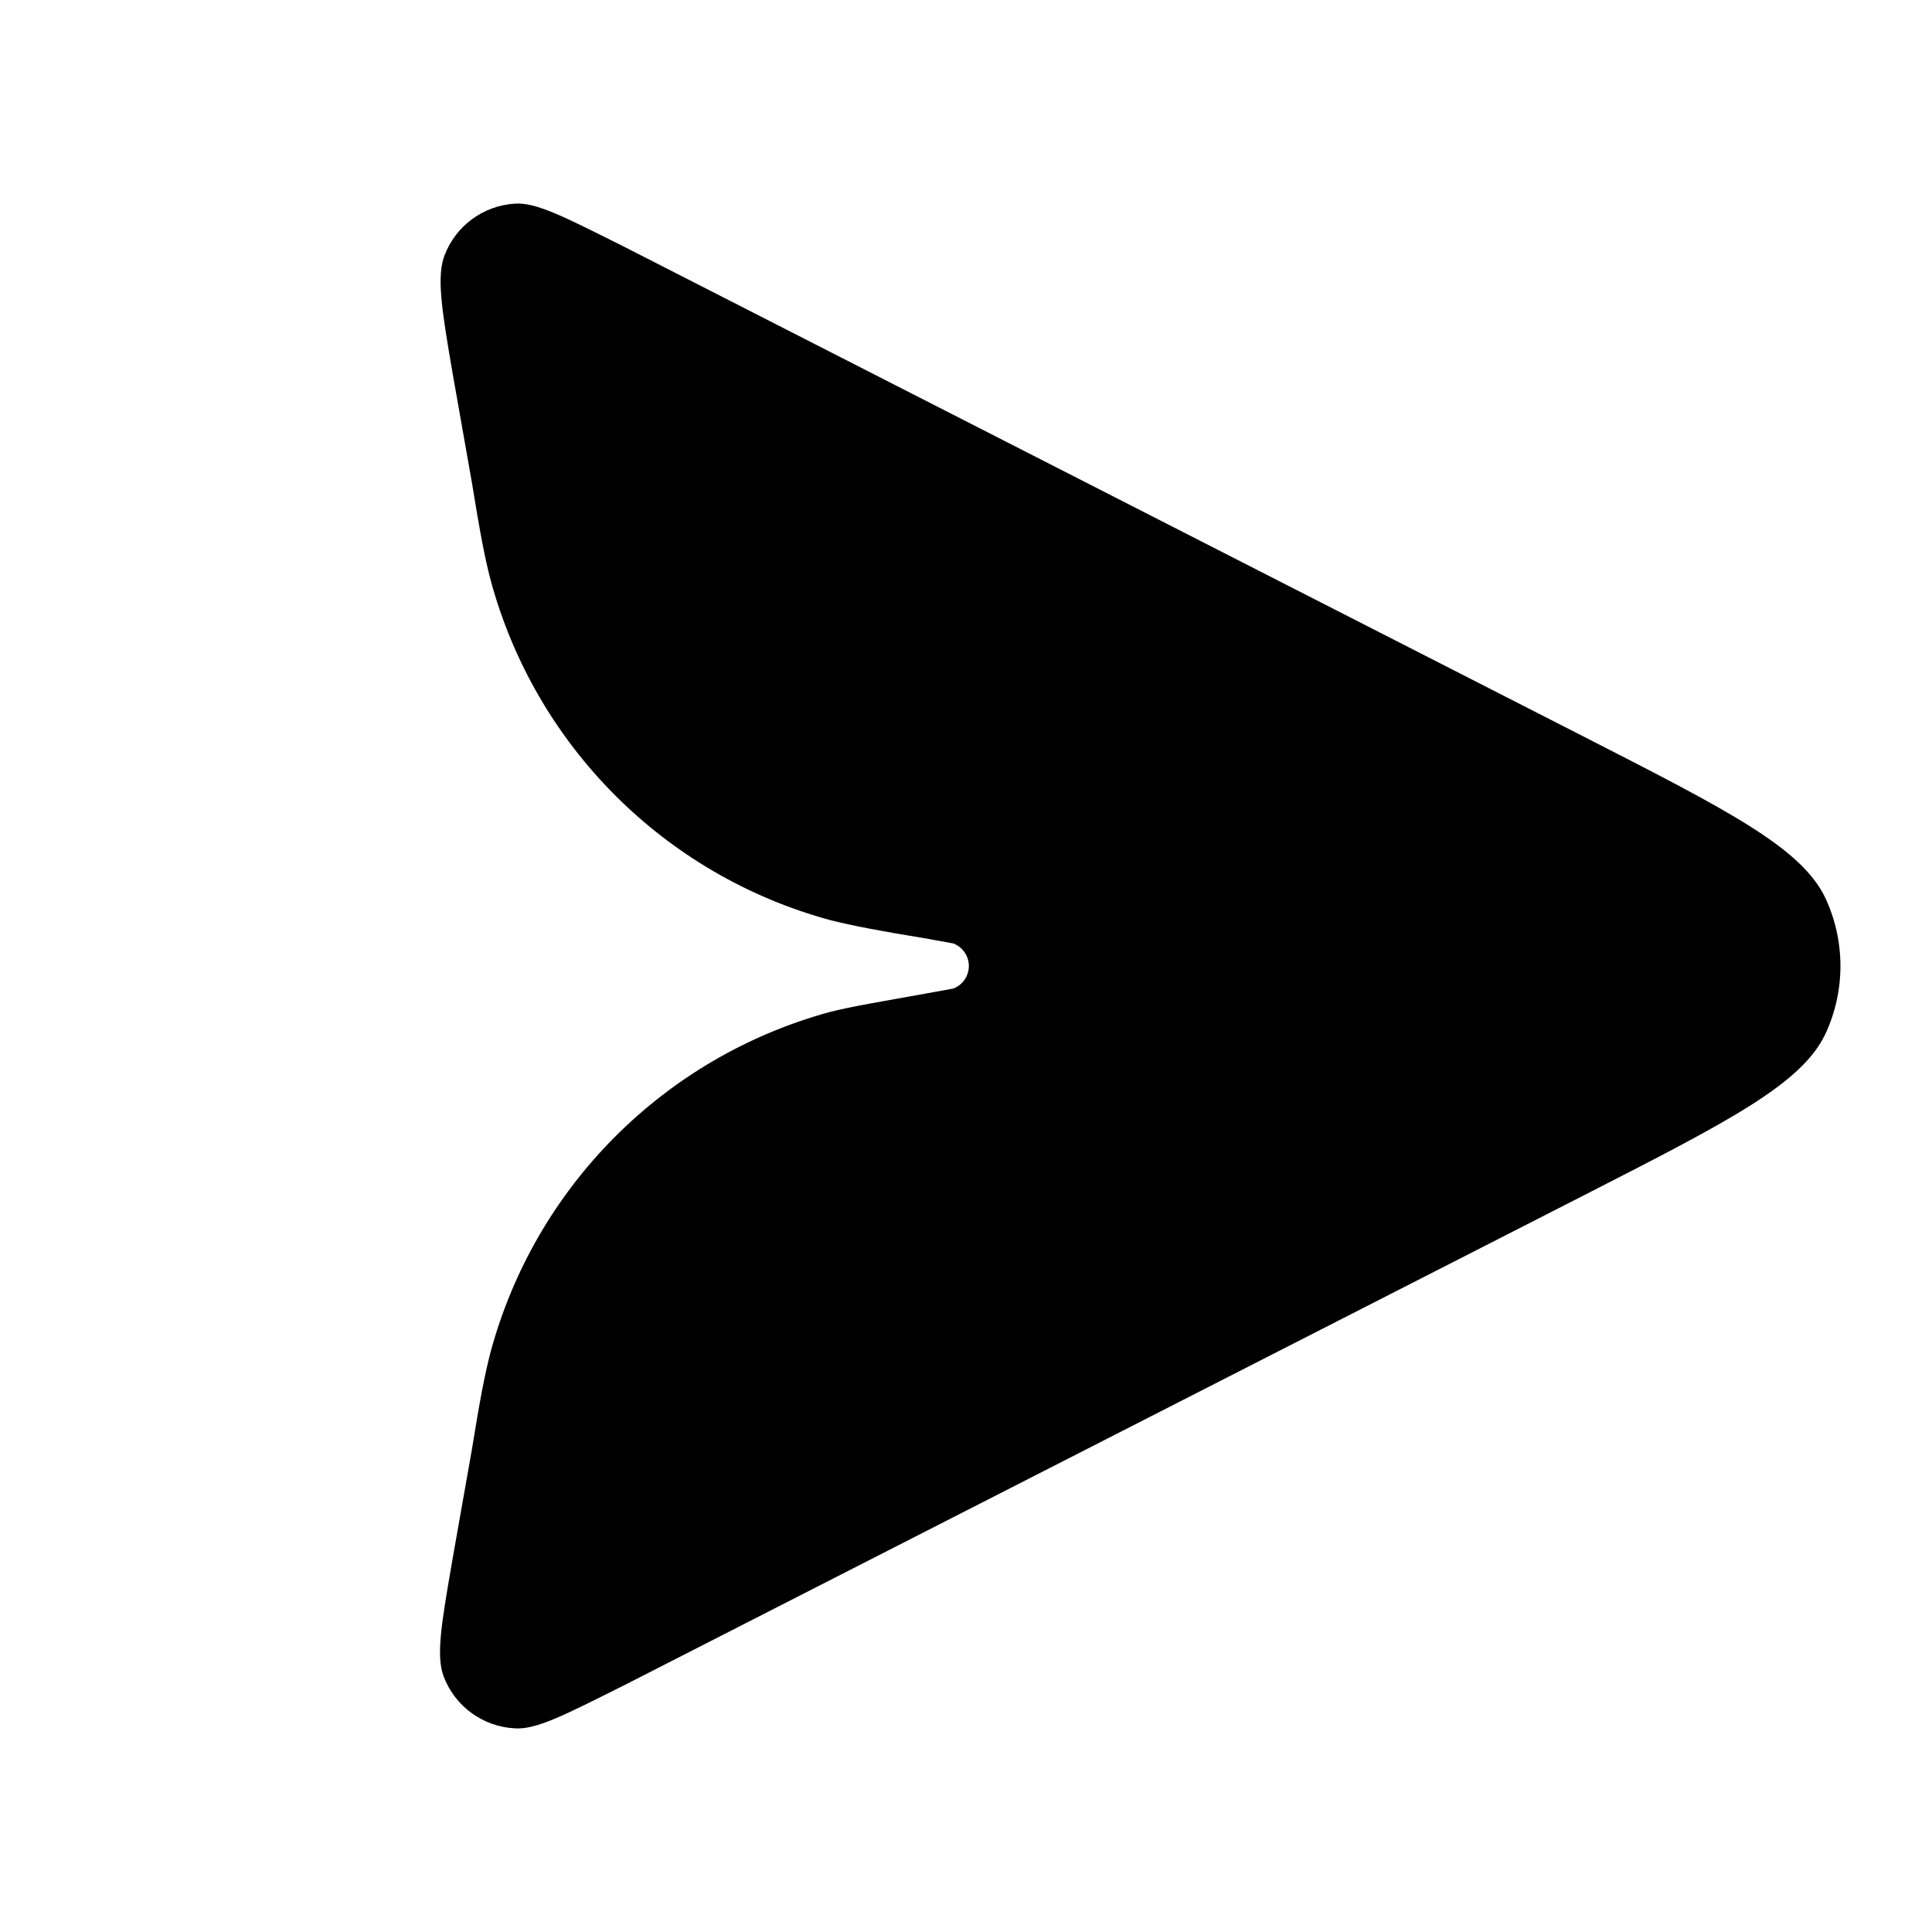
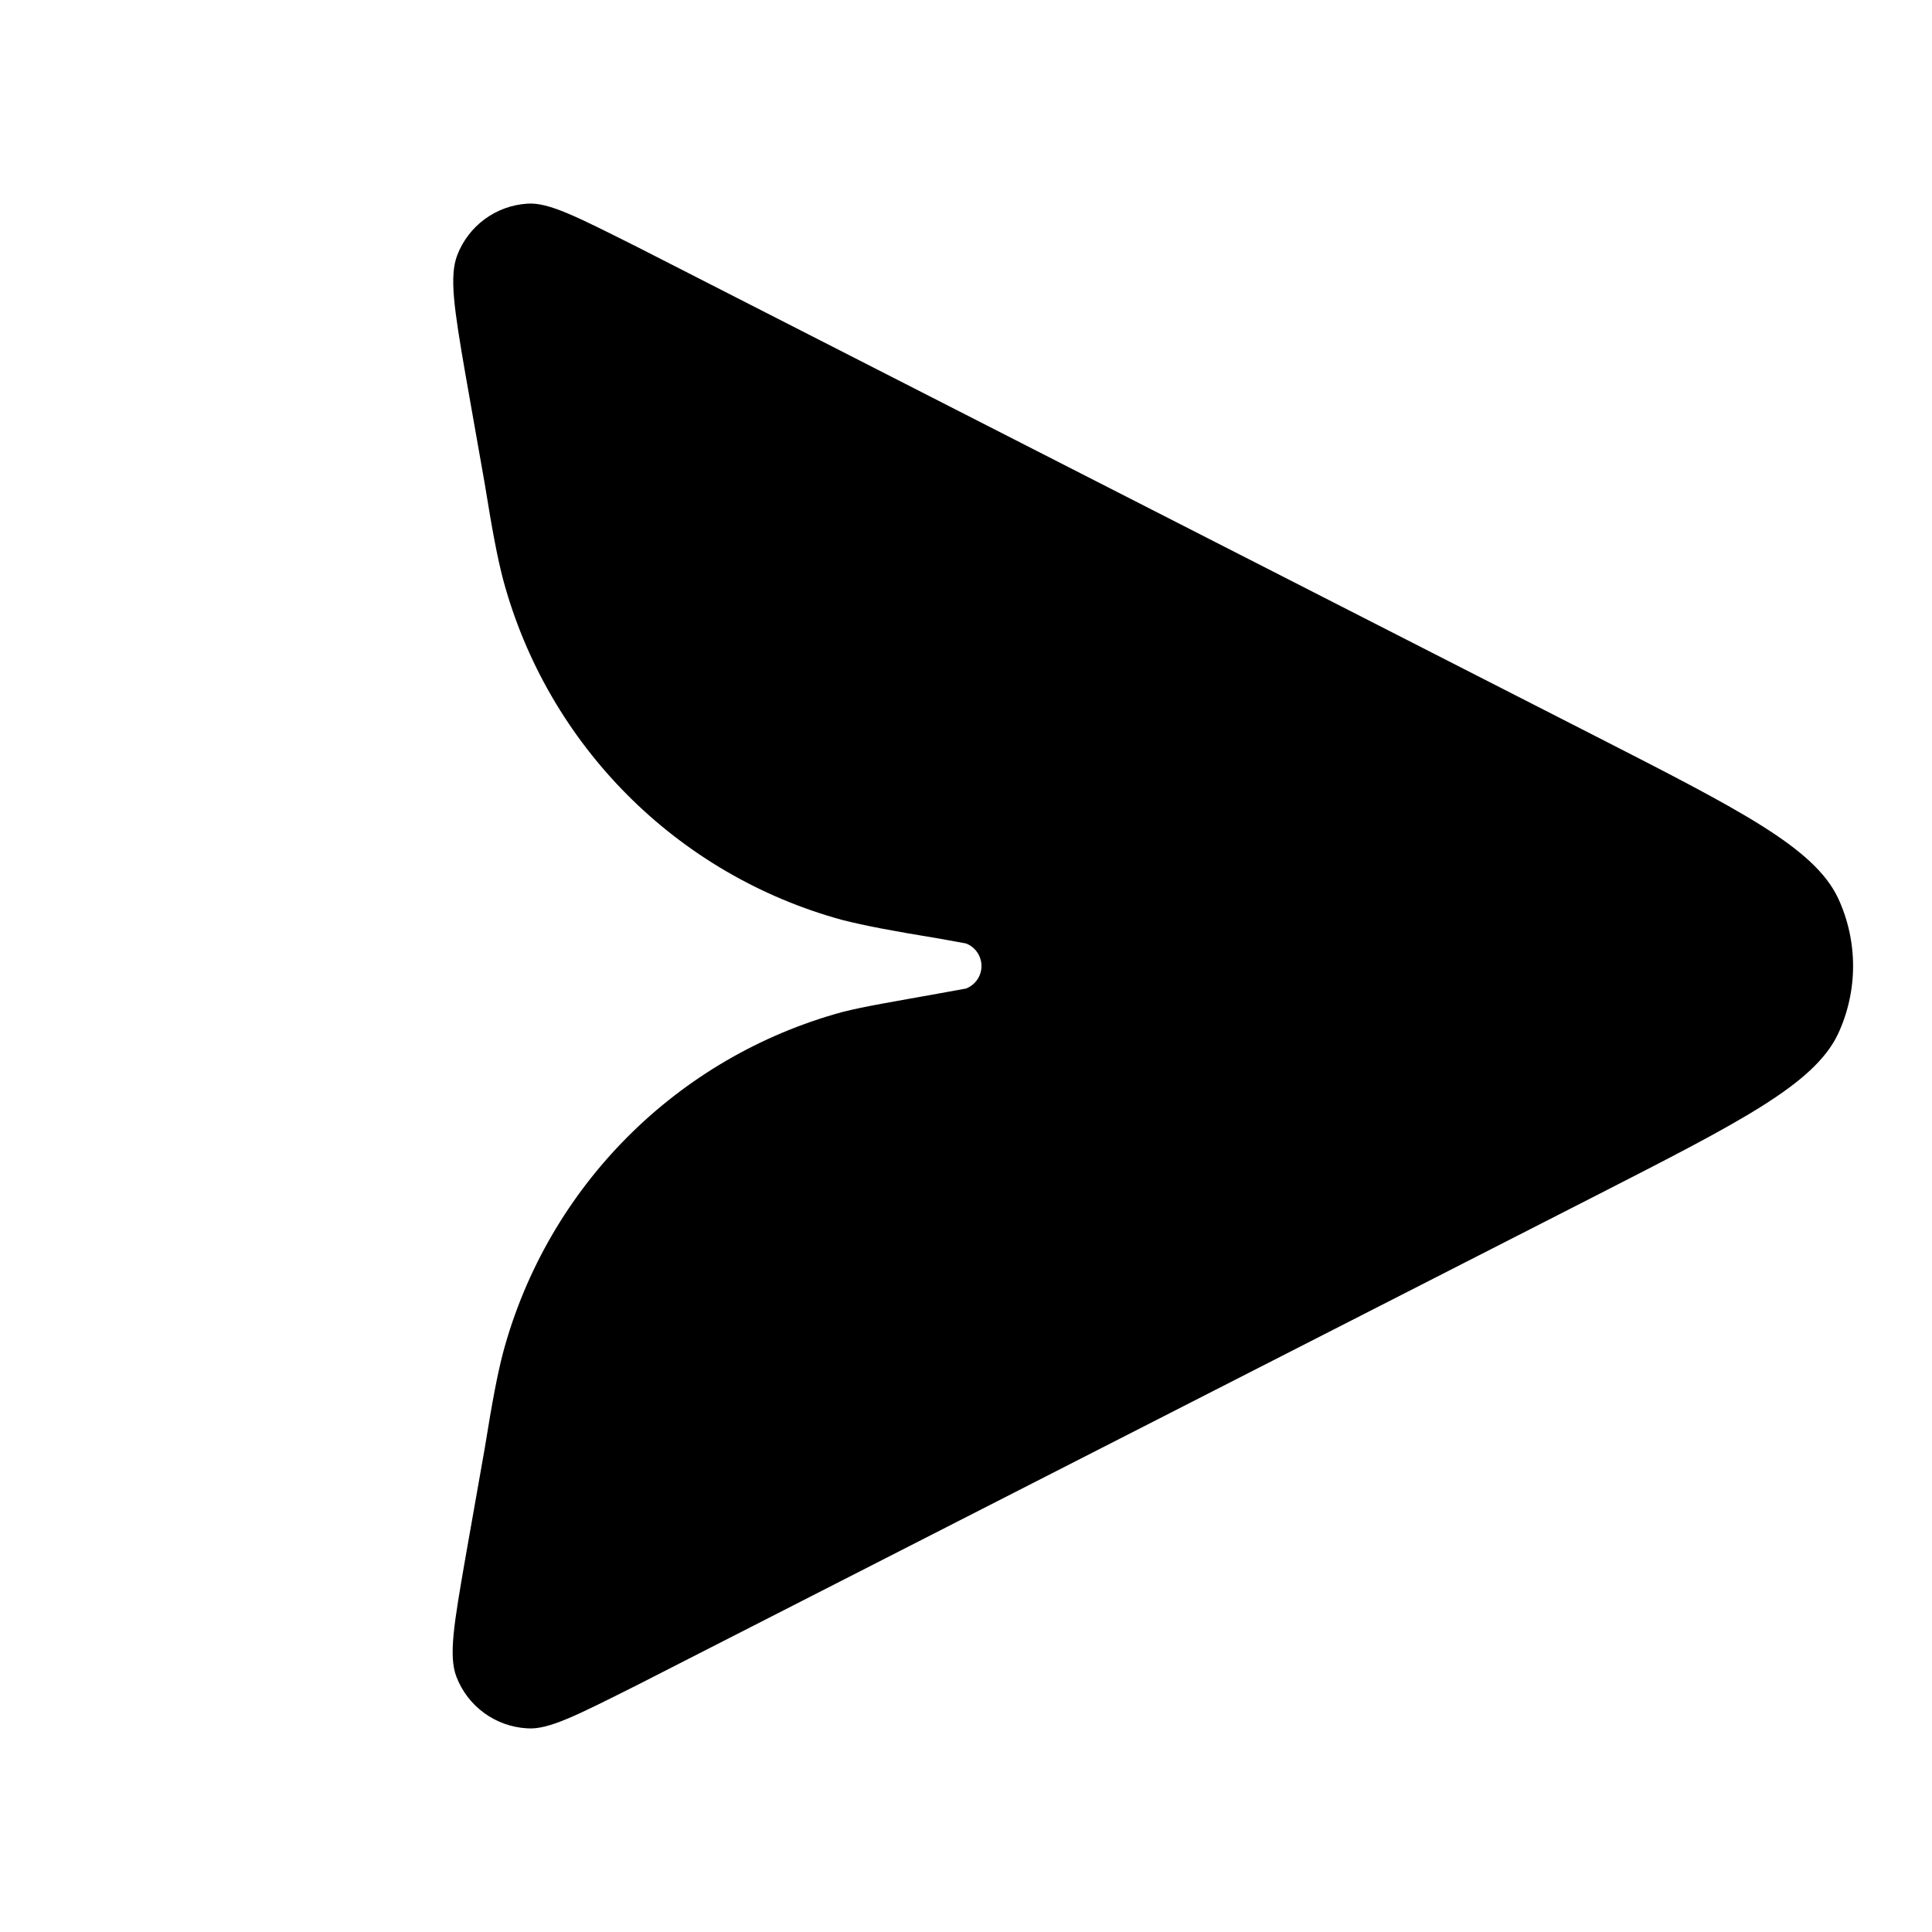
<svg xmlns="http://www.w3.org/2000/svg" viewBox="0 0 24 24" width="24" height="24">
-   <path d="M5.863 6L5.623 4.64C5.483 3.83 5.423 3.43 5.523 3.17A1 1 0 0 1 6.393 2.53C6.663 2.51 7.023 2.7 7.763 3.07L19.673 9.15C21.473 10.07 22.373 10.53 22.673 11.15A2 2 0 0 1 22.673 12.85C22.373 13.47 21.473 13.93 19.673 14.85L7.763 20.93C7.023 21.3 6.663 21.49 6.393 21.47A1 1 0 0 1 5.513 20.83C5.413 20.57 5.483 20.17 5.623 19.36L5.863 18C5.963 17.38 6.023 17.07 6.093 16.8A6 6 0 0 1 10.313 12.57C10.593 12.5 10.903 12.45 11.513 12.34L11.843 12.28A.3 .3 0 0 0 11.843 11.72L11.513 11.66C10.903 11.56 10.593 11.5 10.313 11.43A6 6 0 0 1 6.093 7.2C6.023 6.93 5.963 6.62 5.863 6" />
+   <path d="m6.02 6-.24-1.36c-.14-.81-.2-1.21-.1-1.47a1 1 0 0 1 .87-.64c.27-.02.63.17 1.37.54l11.91 6.08c1.8.92 2.7 1.38 3 2a2 2 0 0 1 0 1.7c-.3.62-1.2 1.08-3 2L7.92 20.93c-.74.37-1.1.56-1.37.54a1 1 0 0 1-.88-.64c-.1-.26-.03-.66.11-1.47L6.02 18c.1-.62.16-.93.23-1.2a6 6 0 0 1 4.22-4.23c.28-.07.59-.12 1.2-.23l.33-.06a.3.3 0 0 0 0-.56l-.33-.06c-.61-.1-.92-.16-1.2-.23A6 6 0 0 1 6.25 7.2c-.07-.27-.13-.58-.23-1.2" />
</svg>
